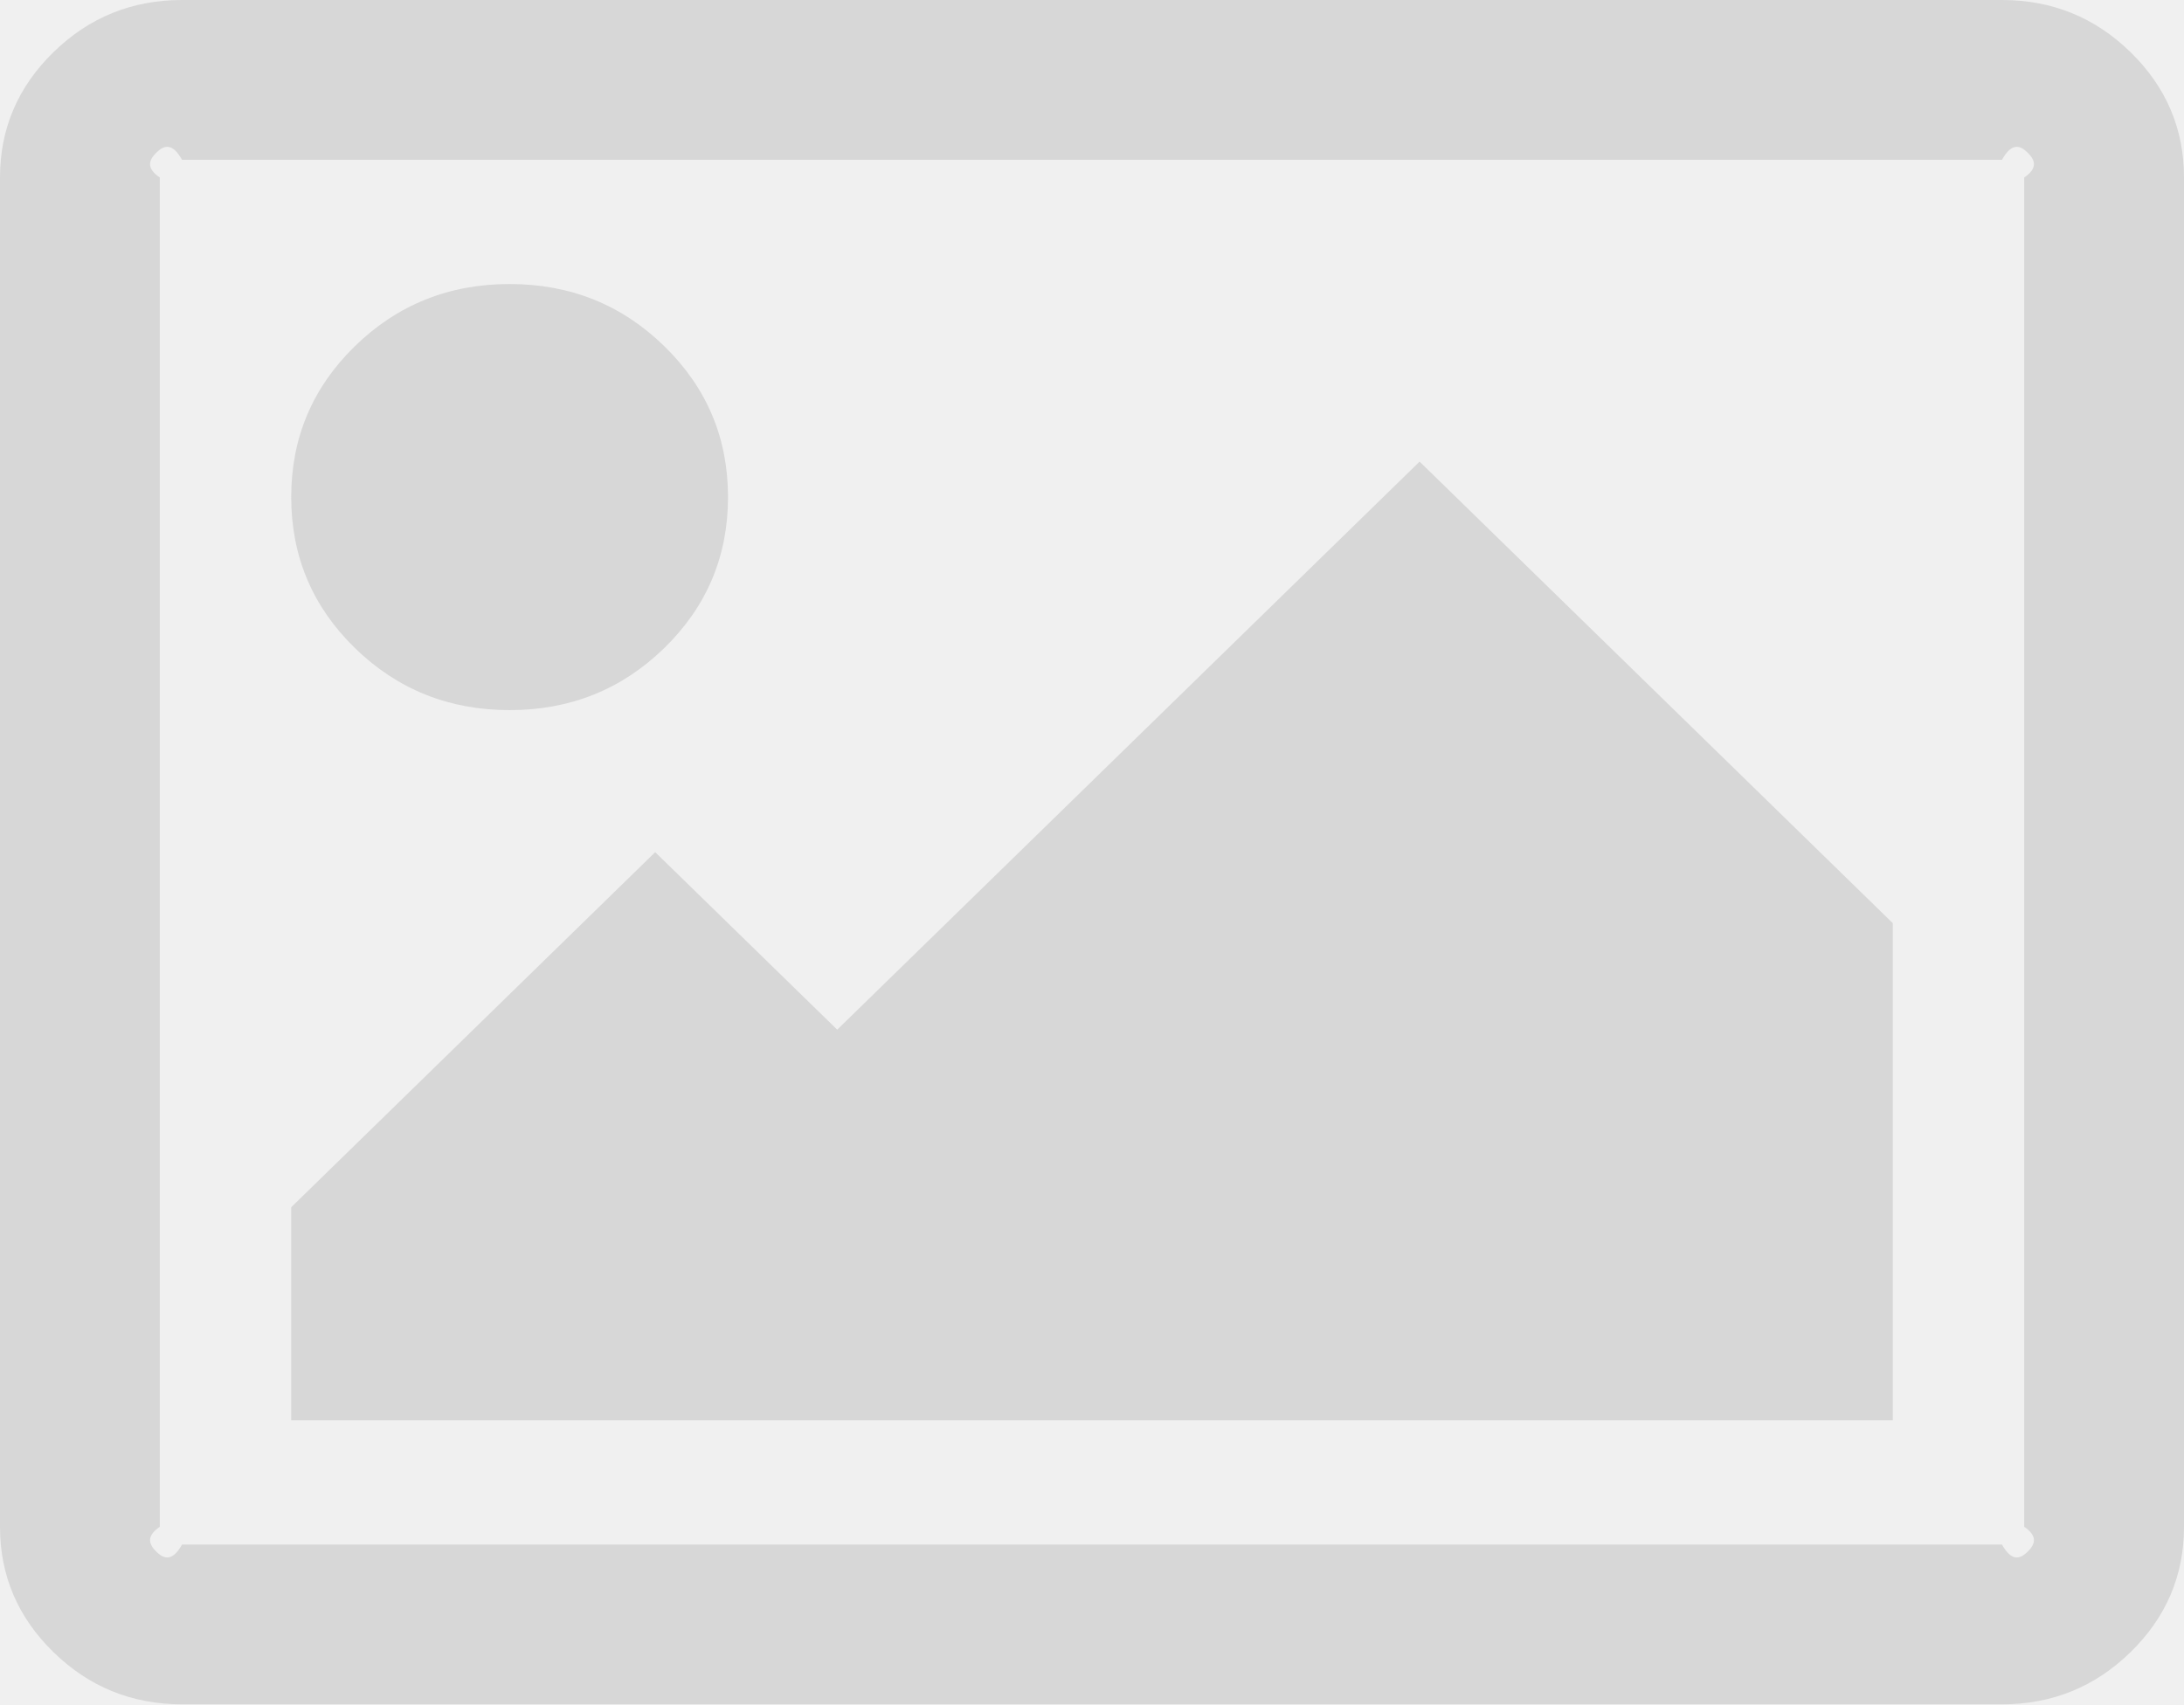
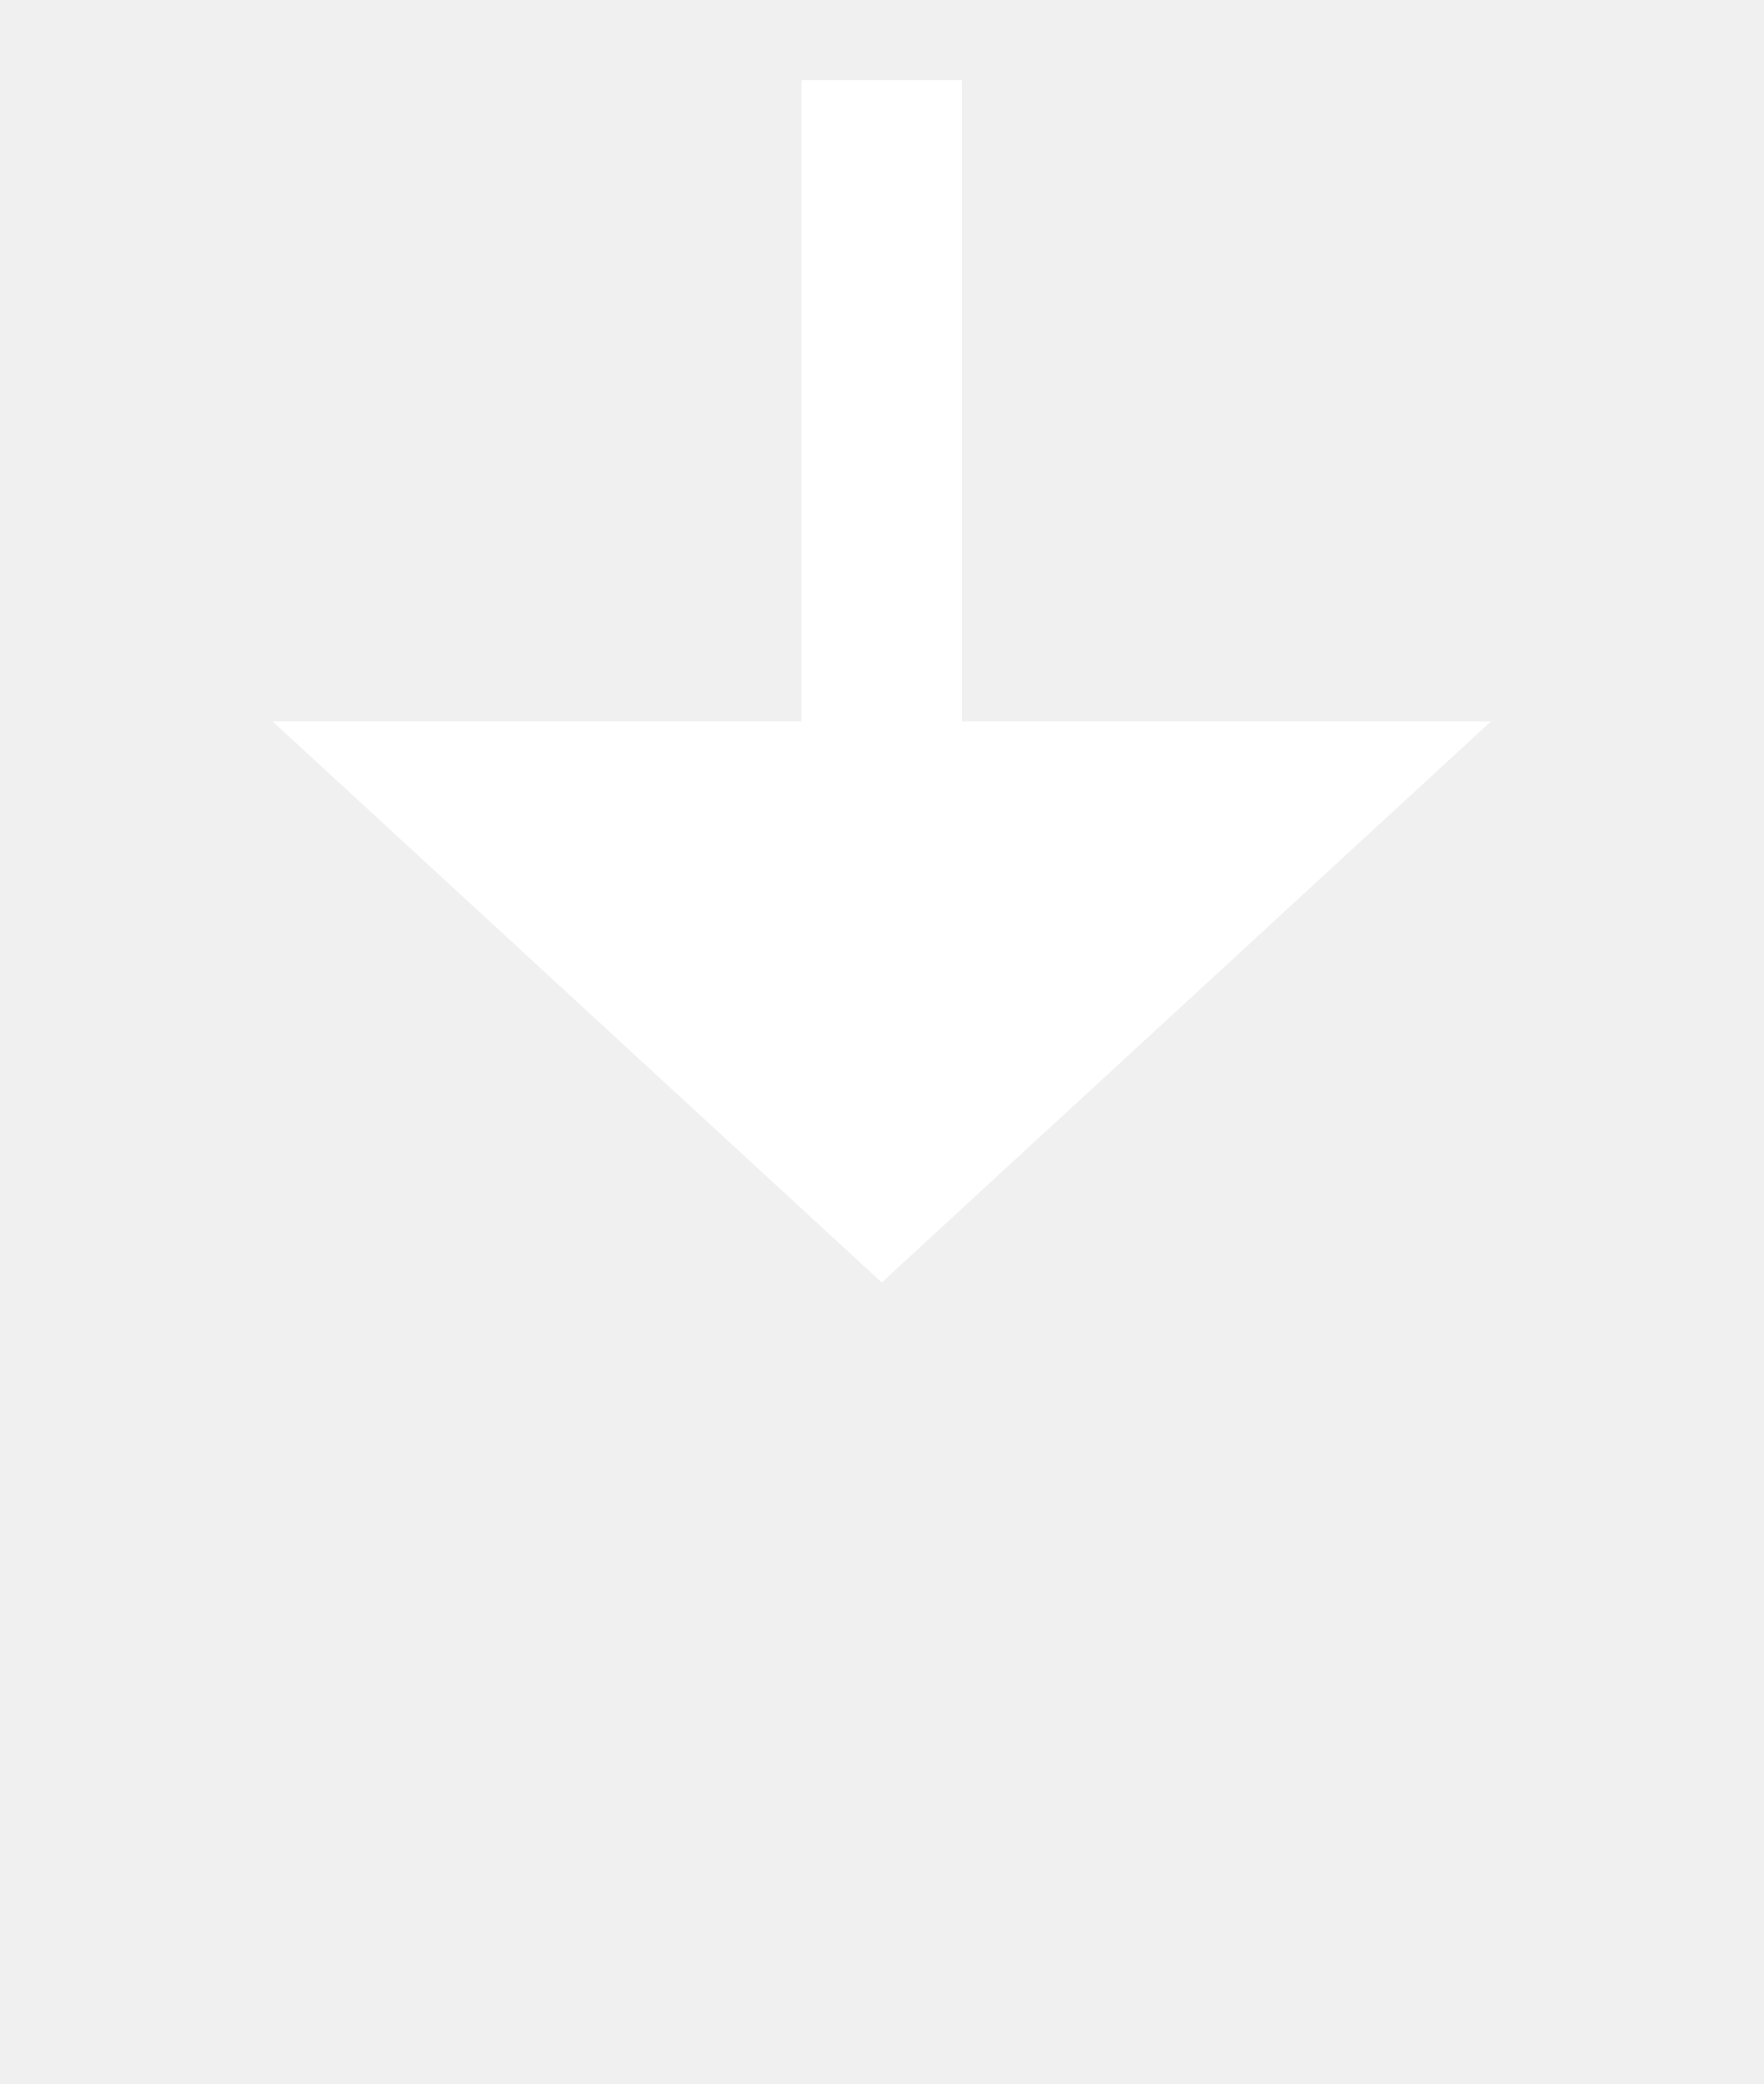
- <svg xmlns="http://www.w3.org/2000/svg" version="1.1" width="41px" height="32px">
-   <g transform="matrix(1 0 0 1 -268 -615 )">
-     <path d="M 12.471 6.5  C 13.268 7.278  13.667 8.222  13.667 9.333  C 13.667 10.444  13.268 11.389  12.471 12.167  C 11.674 12.944  10.706 13.333  9.567 13.333  C 8.428 13.333  7.46 12.944  6.662 12.167  C 5.865 11.389  5.467 10.444  5.467 9.333  C 5.467 8.222  5.865 7.278  6.662 6.5  C 7.46 5.722  8.428 5.333  9.567 5.333  C 10.706 5.333  11.674 5.722  12.471 6.5  Z M 26.65 8.667  L 35.533 17.333  L 35.533 26.667  L 5.467 26.667  L 5.467 22.667  L 12.3 16  L 15.717 19.333  L 26.65 8.667  Z M 38.064 2.865  C 37.929 2.733  37.768 2.667  37.583 3  L 3.417 3  C 3.232 2.667  3.071 2.733  2.936 2.865  C 2.801 2.997  2.733 3.153  3 3.333  L 3 28.667  C 2.733 28.847  2.801 29.003  2.936 29.135  C 3.071 29.267  3.232 29.333  3.417 29  L 37.583 29  C 37.768 29.333  37.929 29.267  38.064 29.135  C 38.199 29.003  38.267 28.847  38 28.667  L 38 3.333  C 38.267 3.153  38.199 2.997  38.064 2.865  Z M 39.996 0.979  C 40.665 1.632  41 2.417  41 3.333  L 41 28.667  C 41 29.583  40.665 30.368  39.996 31.021  C 39.327 31.674  38.523 32  37.583 32  L 3.417 32  C 2.477 32  1.673 31.674  1.004 31.021  C 0.335 30.368  0 29.583  0 28.667  L 0 3.333  C 0 2.417  0.335 1.632  1.004 0.979  C 1.673 0.326  2.477 0  3.417 0  L 37.583 0  C 38.523 0  39.327 0.326  39.996 0.979  Z " fill-rule="nonzero" fill="#d7d7d7" stroke="none" transform="matrix(1 0 0 1 268 615 )" />
+ <svg xmlns="http://www.w3.org/2000/svg" version="1.1" width="22px" height="26px">
+   <g transform="matrix(1 0 0 1 -615 -697 )">
+     <path d="M 618.4 706  L 626 713  L 633.6 706  L 618.4 706  Z " fill-rule="nonzero" fill="#ffffff" stroke="none" />
+     <path d="M 626 698  L 626 707  " stroke-width="2" stroke="#ffffff" fill="none" />
  </g>
</svg>
